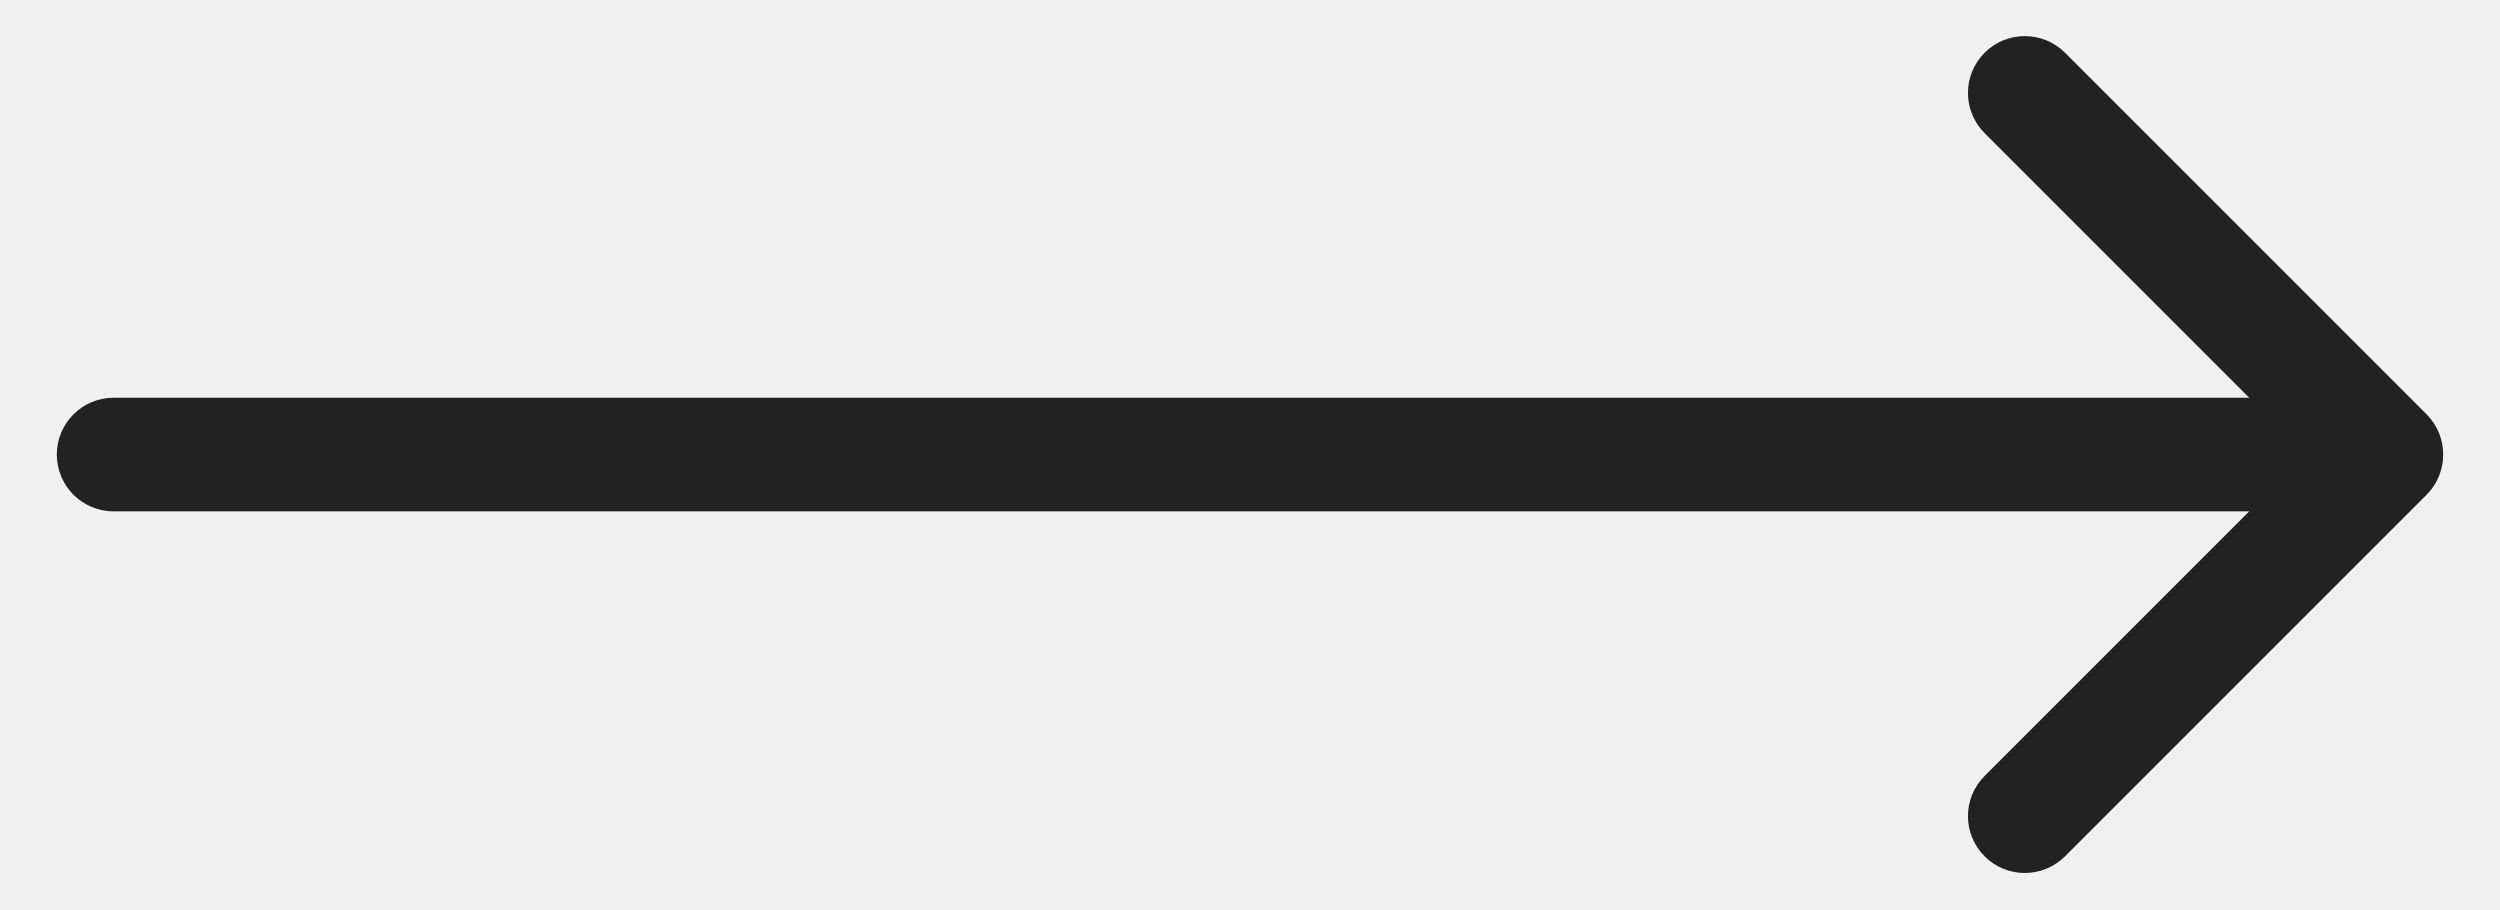
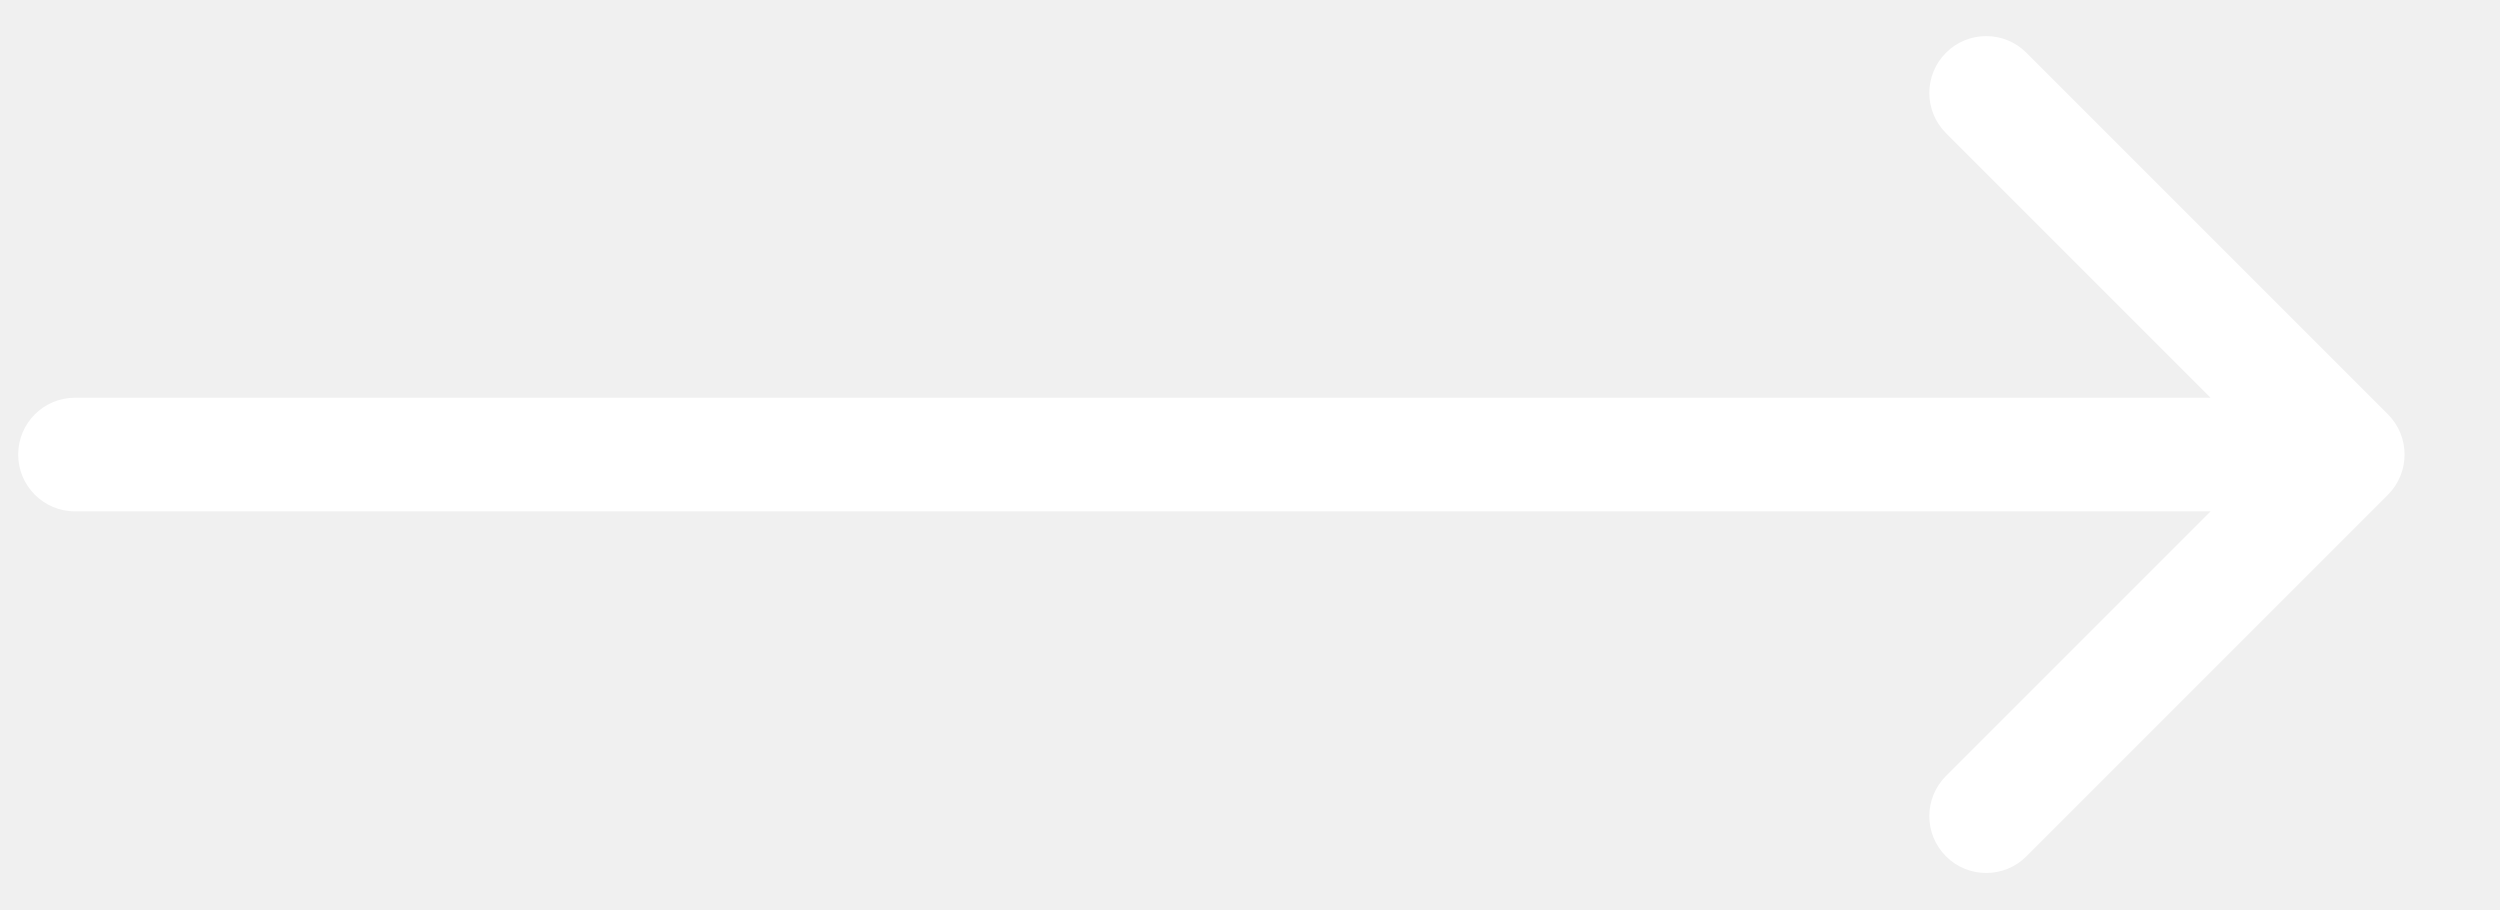
<svg xmlns="http://www.w3.org/2000/svg" width="22" height="8" viewBox="0 0 22 8" fill="none">
-   <path d="M1 3.5C0.724 3.5 0.5 3.724 0.5 4C0.5 4.276 0.724 4.5 1 4.5V3.5ZM21.354 4.354C21.549 4.158 21.549 3.842 21.354 3.646L18.172 0.464C17.976 0.269 17.66 0.269 17.465 0.464C17.269 0.66 17.269 0.976 17.465 1.172L20.293 4L17.465 6.828C17.269 7.024 17.269 7.34 17.465 7.536C17.66 7.731 17.976 7.731 18.172 7.536L21.354 4.354ZM1 4.5H21V3.5H1V4.5Z" fill="#222222" />
+   <path d="M0.66 3.5C0.384 3.5 0.16 3.724 0.16 4C0.16 4.276 0.384 4.5 0.66 4.5V3.5ZM21.014 4.354C21.209 4.158 21.209 3.842 21.014 3.646L17.832 0.464C17.637 0.269 17.32 0.269 17.125 0.464C16.929 0.66 16.929 0.976 17.125 1.172L19.953 4L17.125 6.828C16.929 7.024 16.929 7.34 17.125 7.536C17.32 7.731 17.637 7.731 17.832 7.536L21.014 4.354ZM0.66 4.5L20.66 4.5V3.5L0.66 3.5V4.5Z" fill="white" />
</svg>
